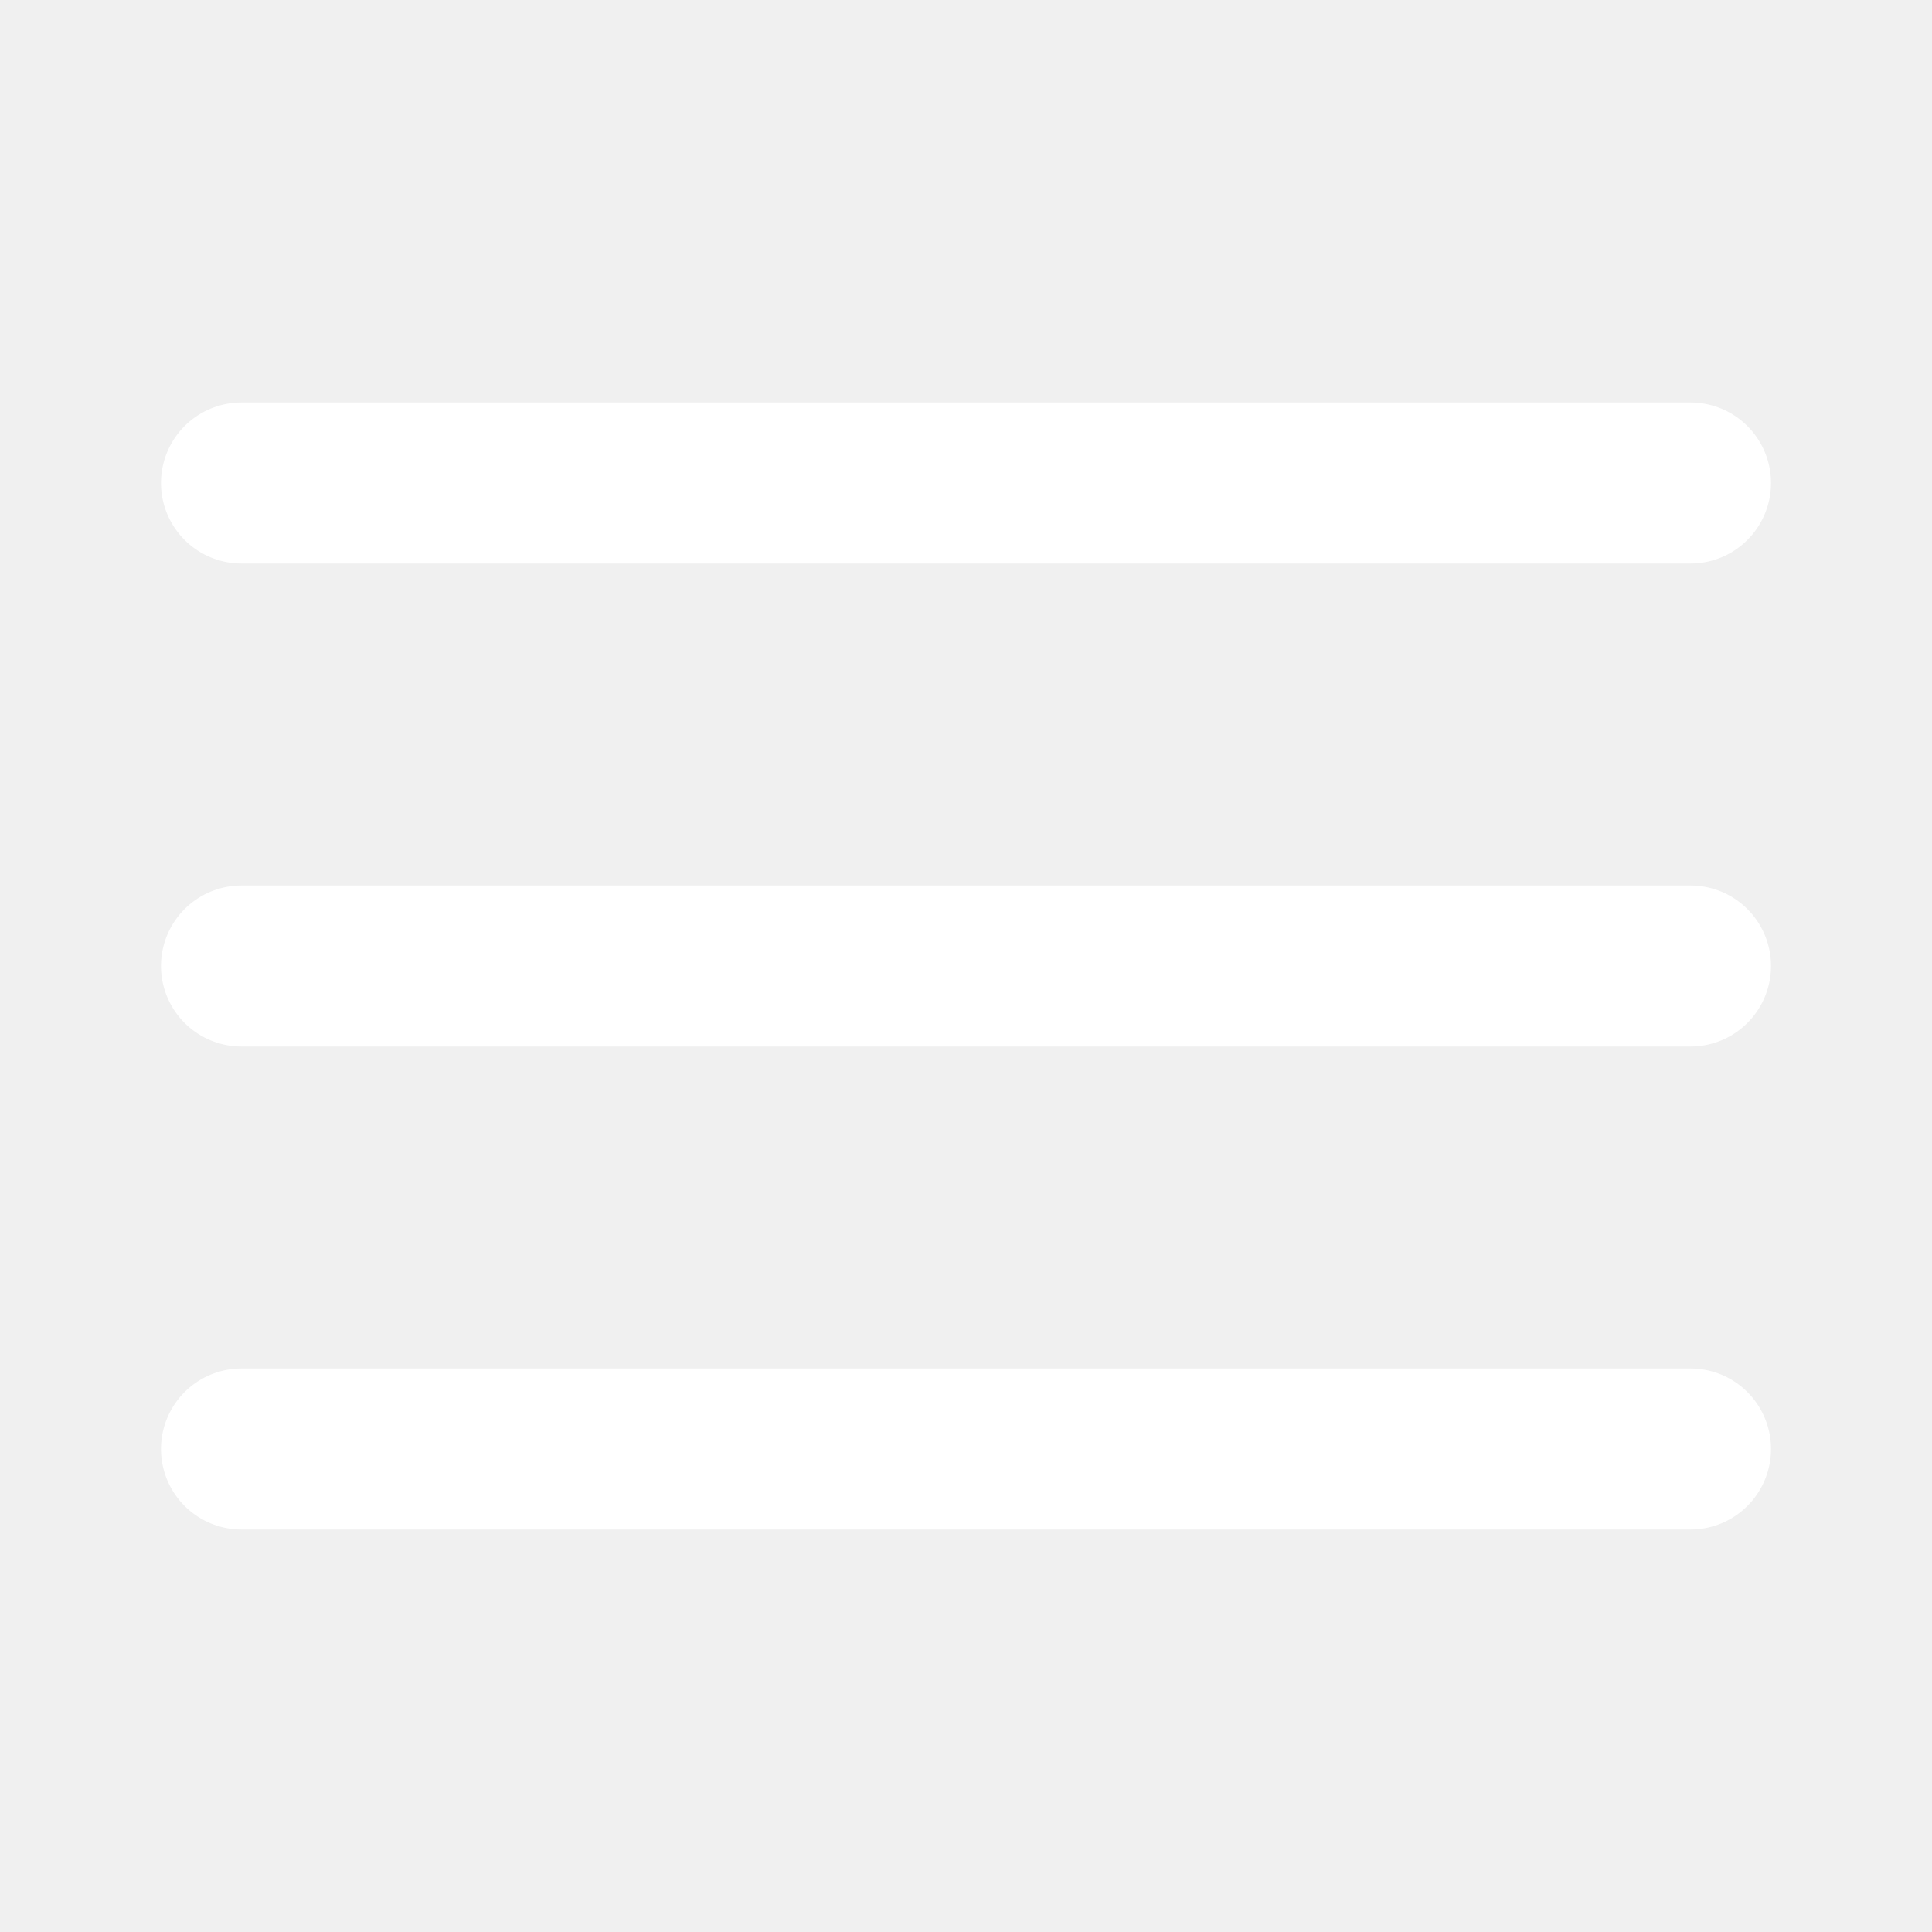
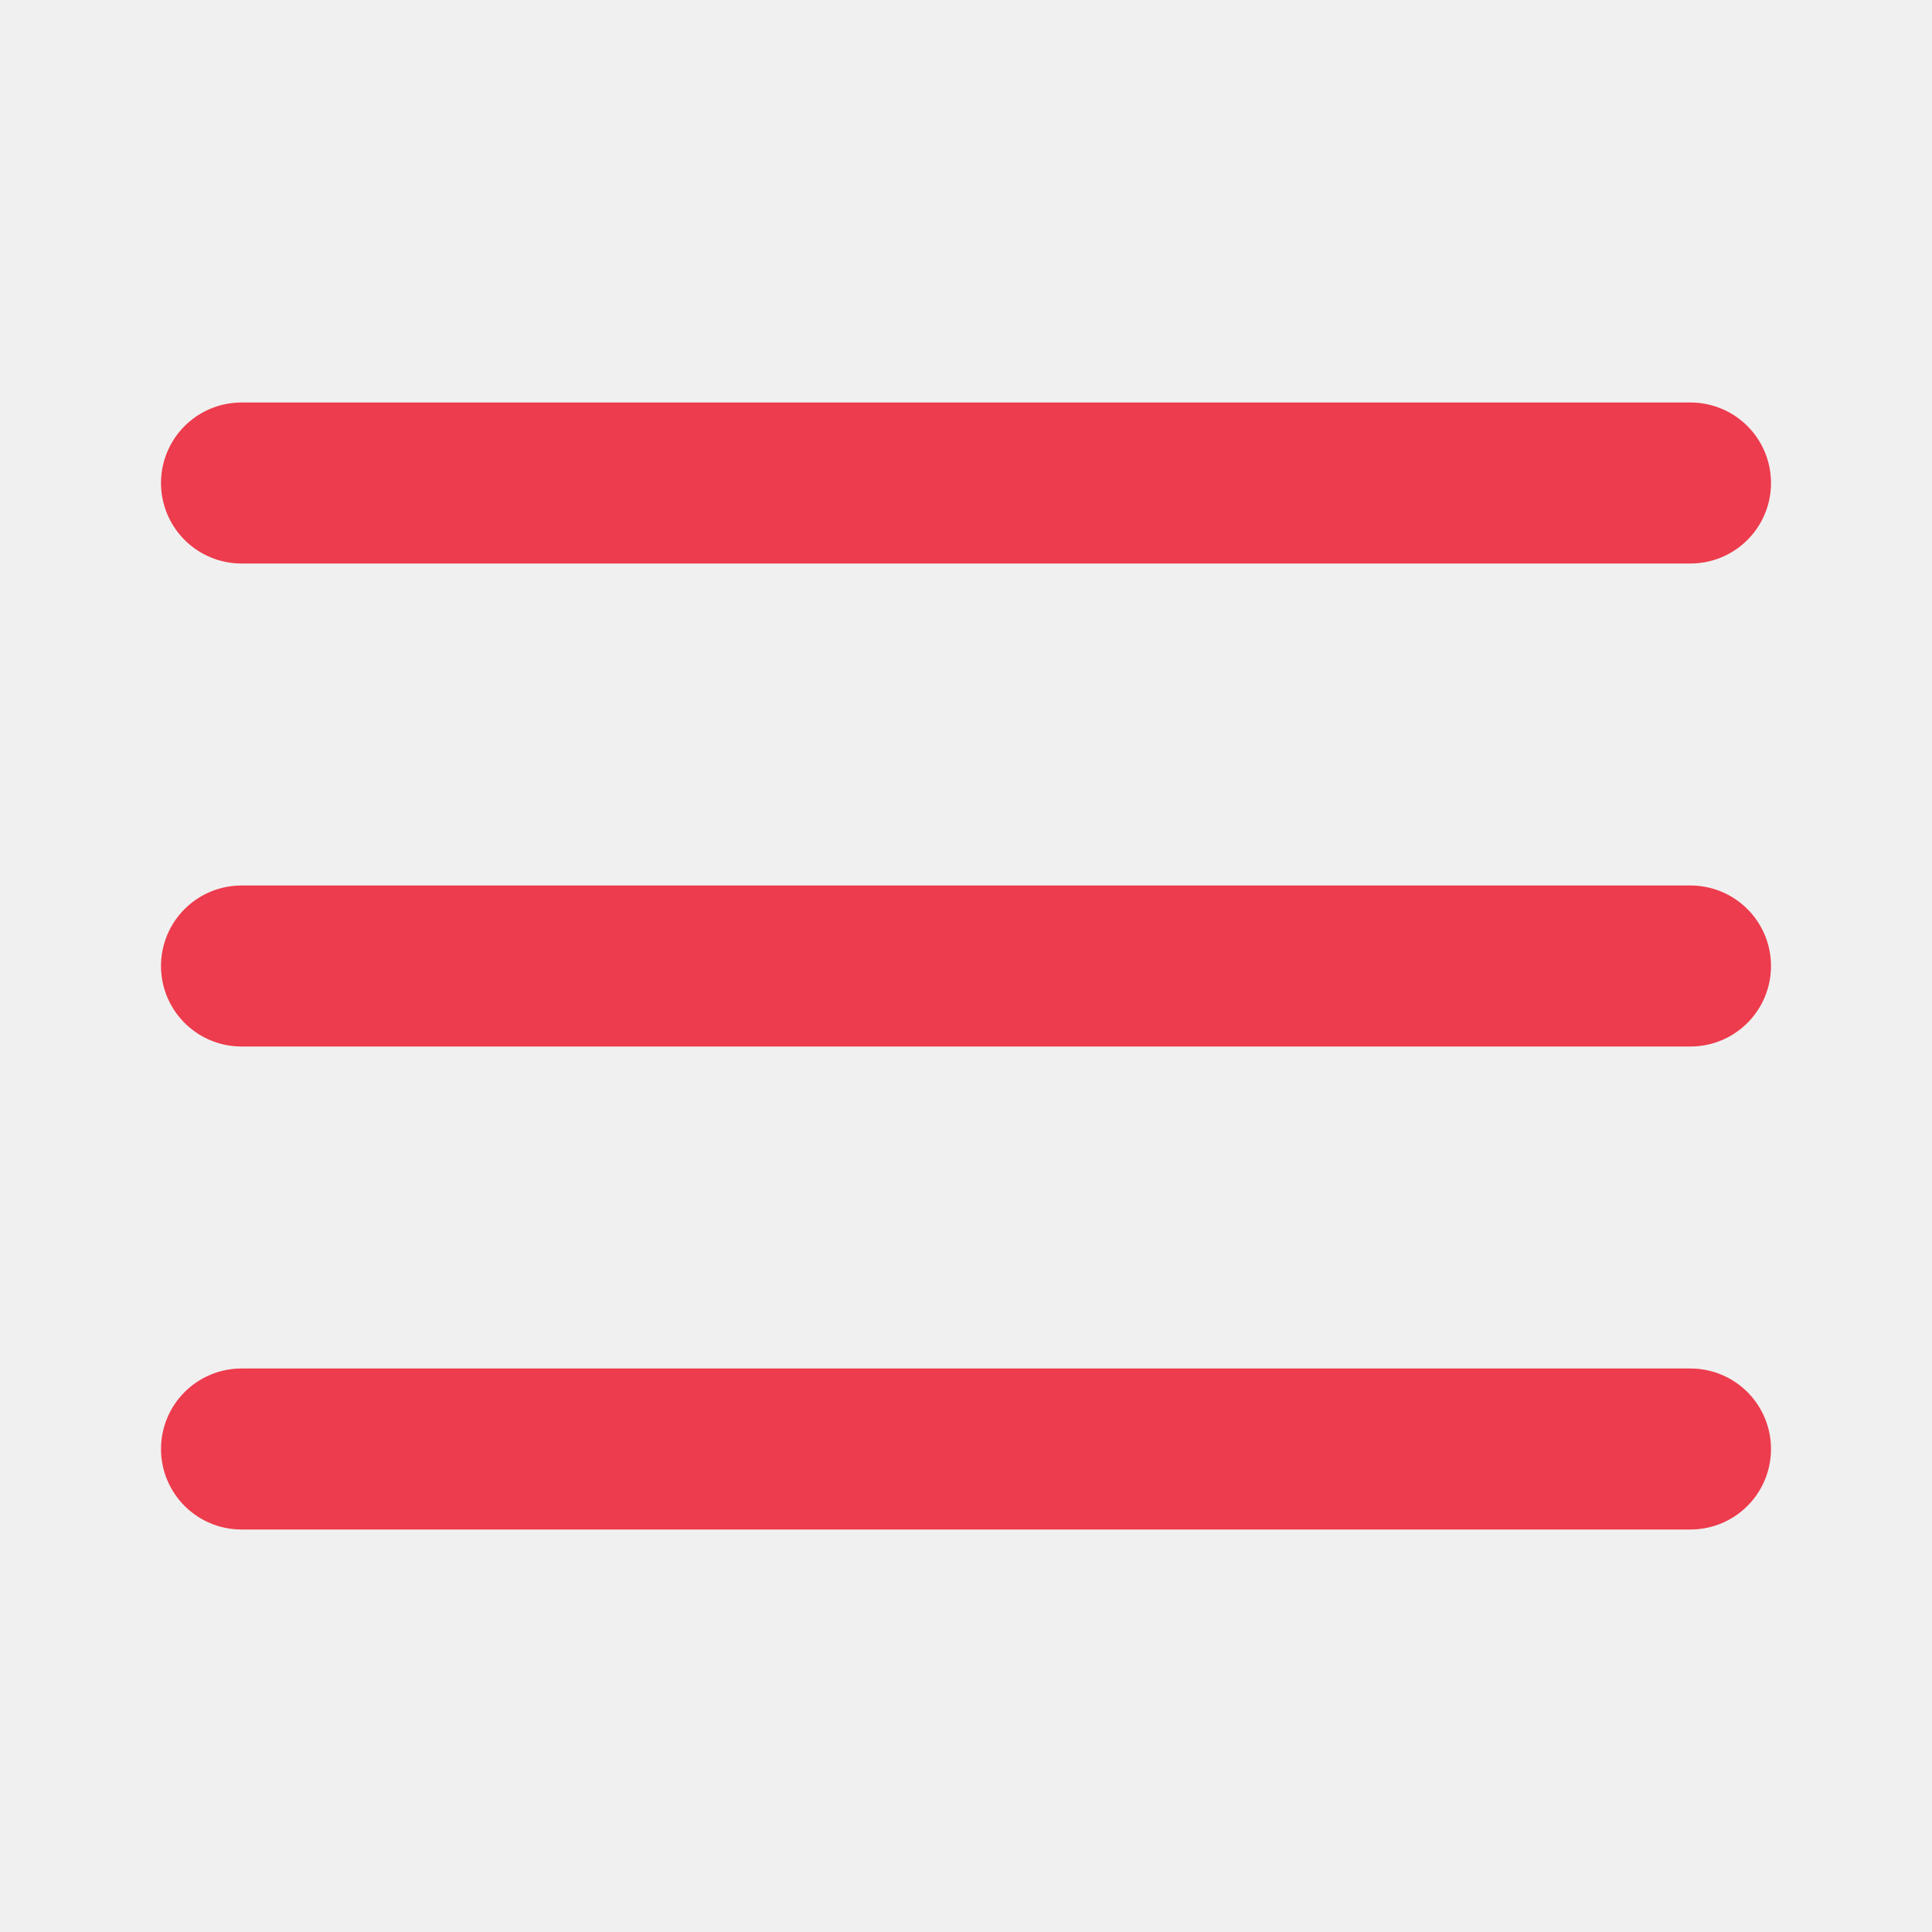
- <svg xmlns="http://www.w3.org/2000/svg" width="24" height="24" viewBox="0 0 24 24" fill="#fff" stroke="#fff" stroke-width="2" stroke-linecap="round" stroke-linejoin="round" class="feather feather-menu">
+ <svg xmlns="http://www.w3.org/2000/svg" width="24" height="24" viewBox="0 0 24 24" fill="#ed3c4d" stroke="#ed3c4d" stroke-width="2" stroke-linecap="round" stroke-linejoin="round" class="feather feather-menu">
  <line x1="3" y1="12" x2="21" y2="12" />
  <line x1="3" y1="6" x2="21" y2="6" />
  <line x1="3" y1="18" x2="21" y2="18" />
</svg>
